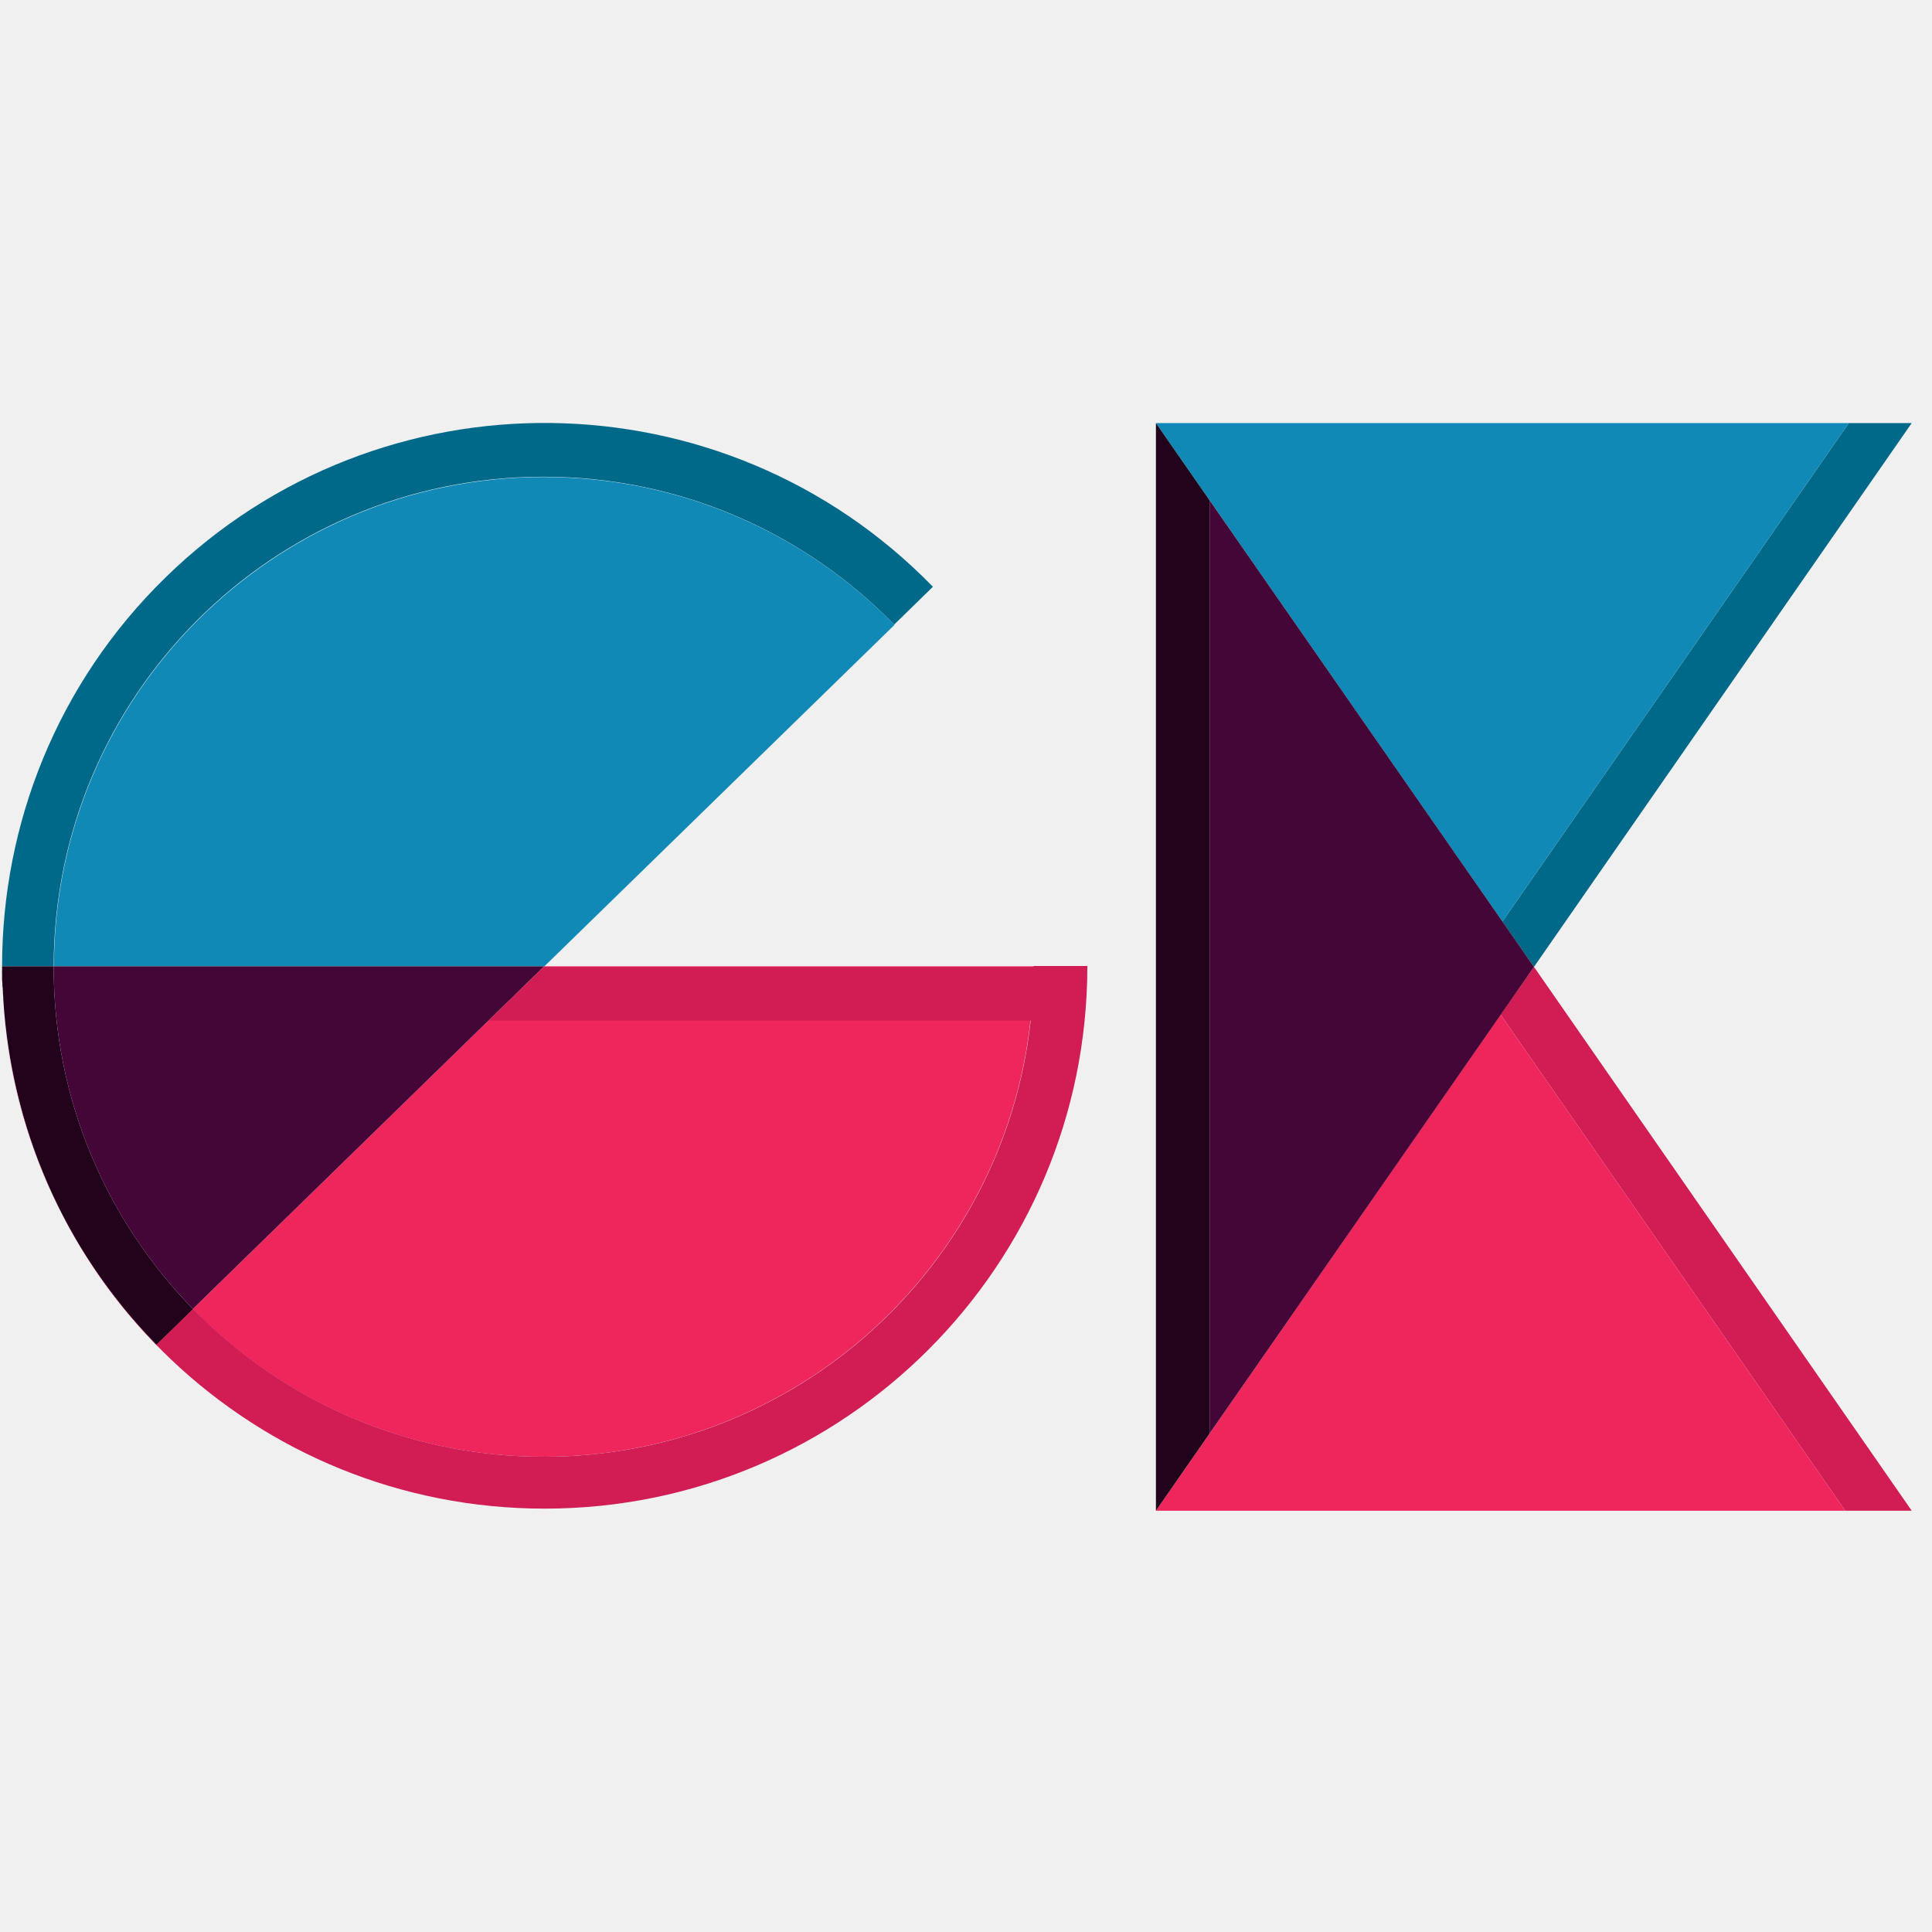
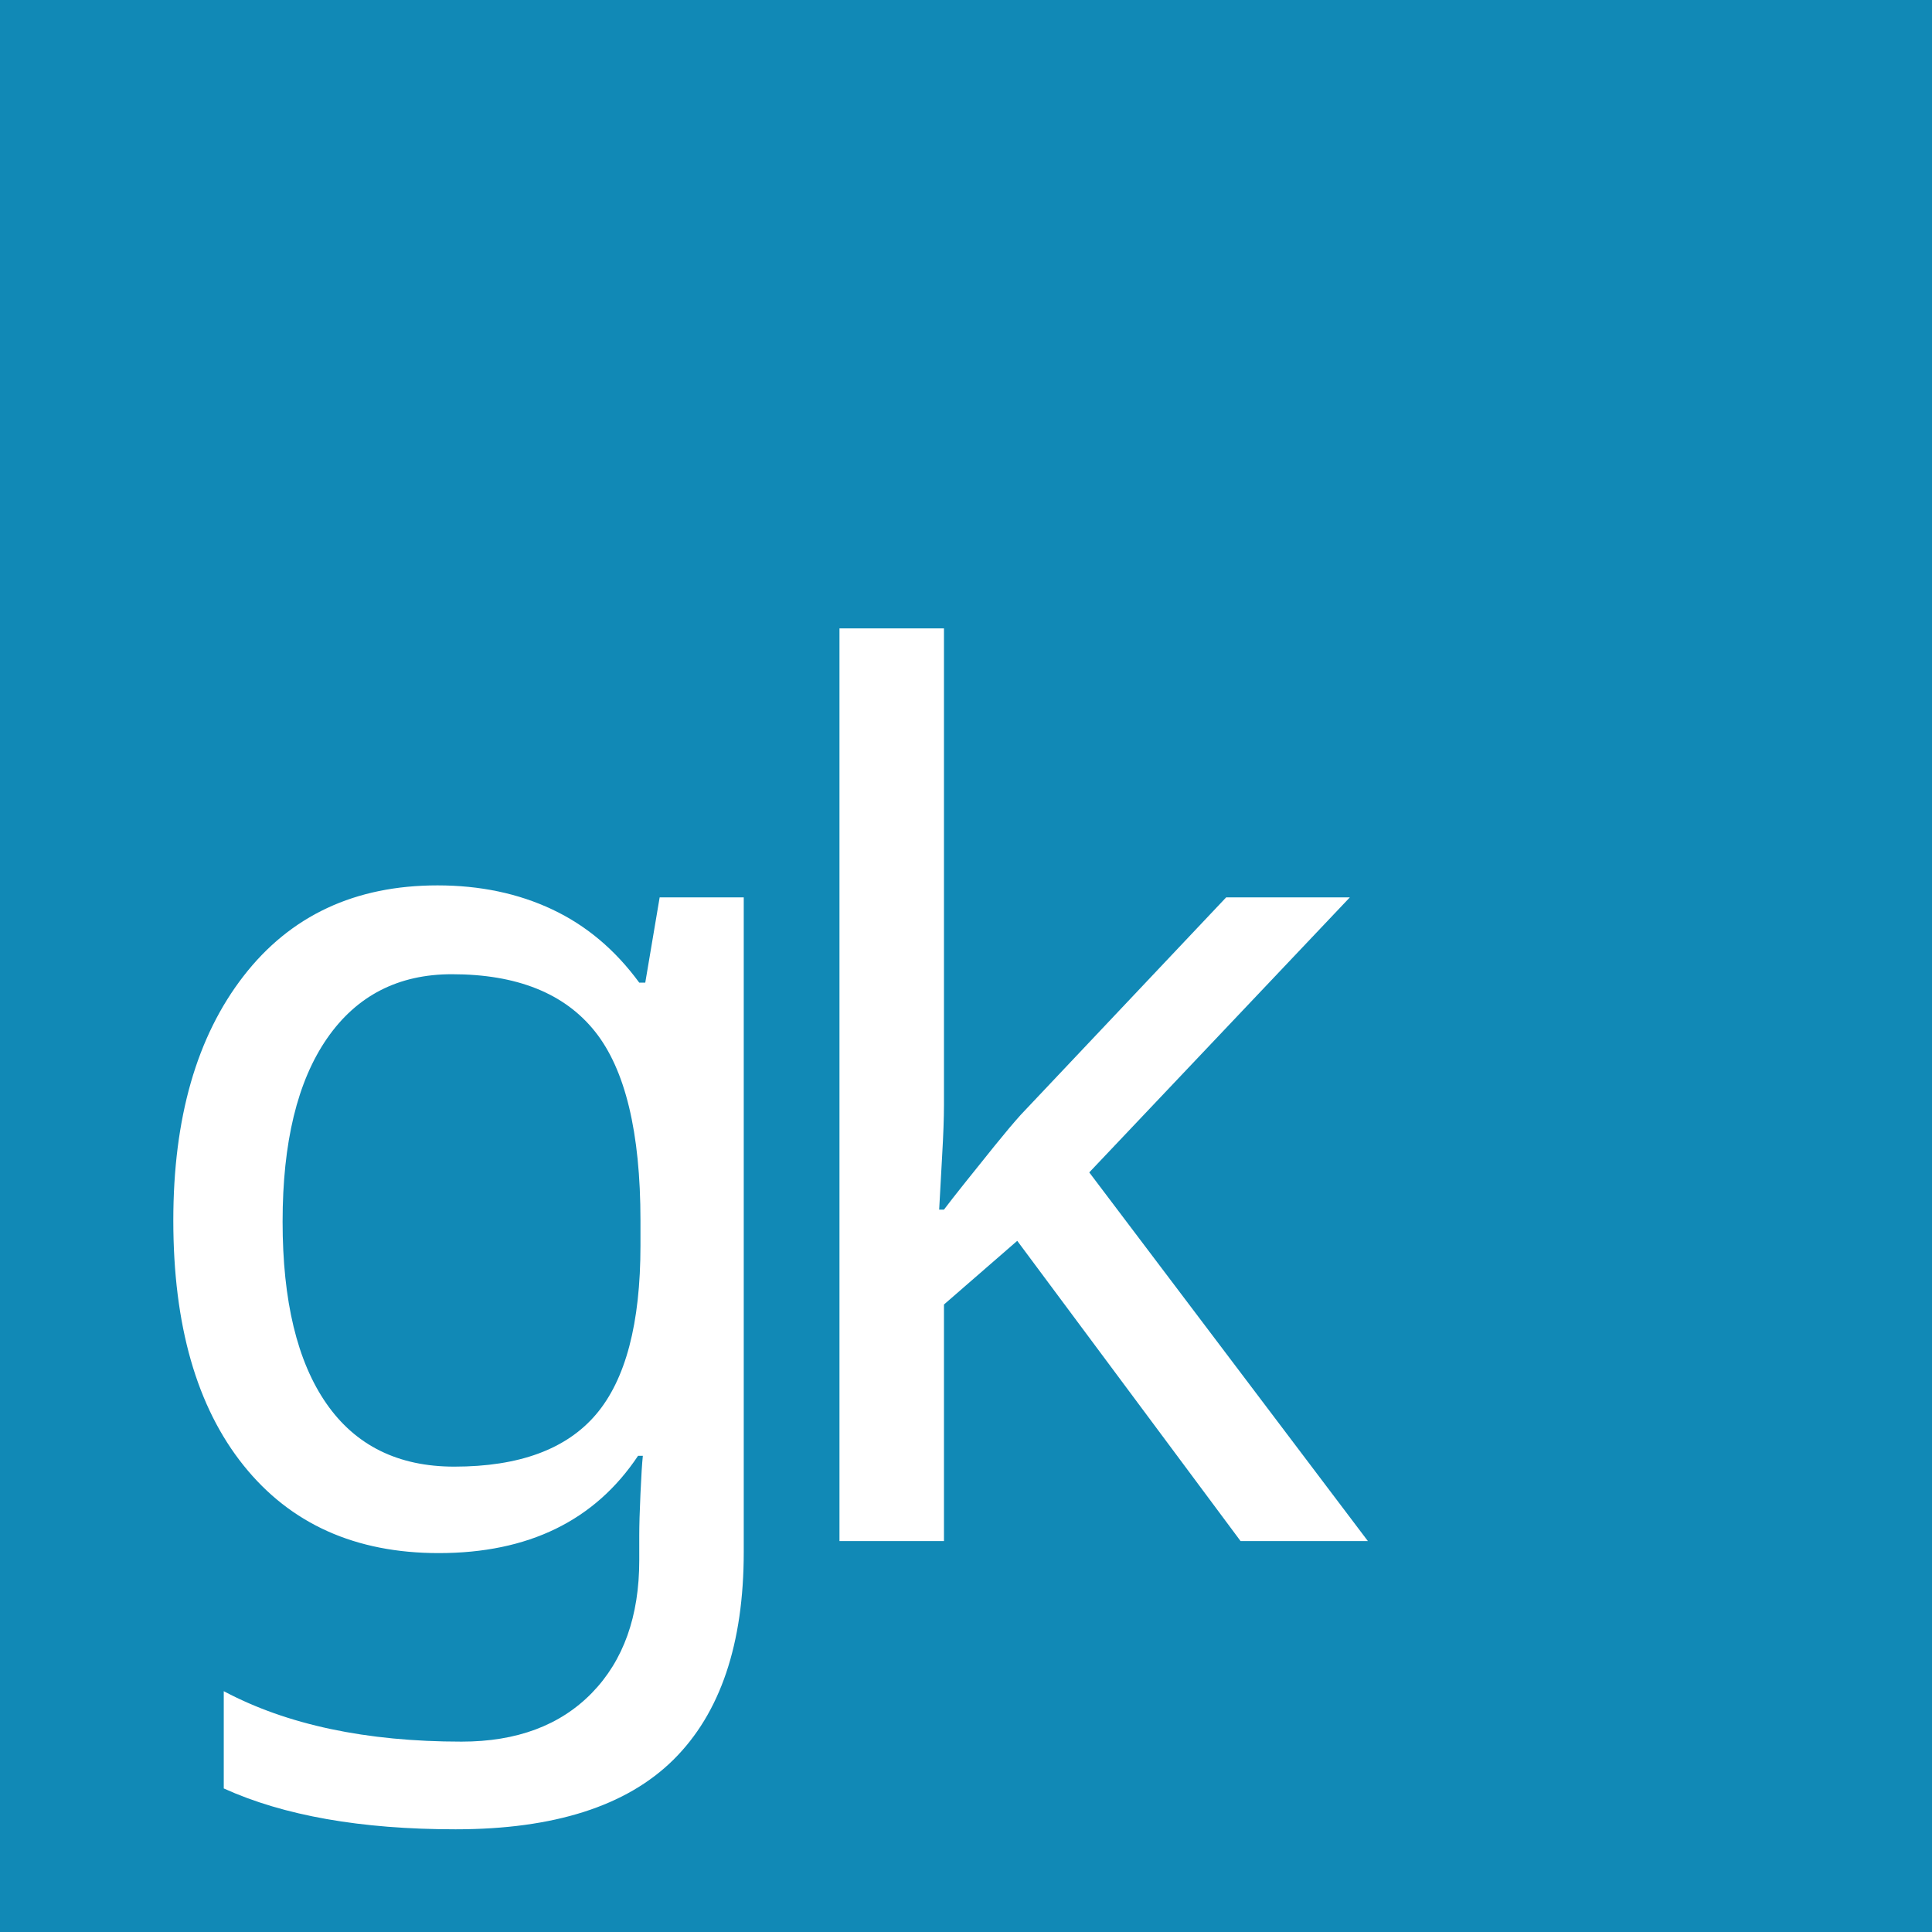
- <svg xmlns="http://www.w3.org/2000/svg" version="1.1" id="Layer_1" x="0px" y="0px" viewBox="0 0 648 648" enable-background="new 0 0 648 648" xml:space="preserve">
-   <path fill="#EE265C" d="M0.7,324.1c0,0.3,0,0.7,0,1C0.7,324.7,0.7,324.4,0.7,324.1L0.7,324.1z" />
-   <path fill="#EE265C" d="M1,334.7c-0.1-1.1-0.2-2.3-0.2-3.4C0.9,332.4,0.9,333.5,1,334.7z" />
-   <path fill="#EE265C" d="M0.8,329.8c0-0.8-0.1-1.7-0.1-2.6C0.8,328.2,0.8,329,0.8,329.8z" />
-   <path fill="#1189B6" d="M1,335c0-0.2,0-0.2,0-0.4C1,334.7,1,334.9,1,335z" />
-   <path fill="#1189B6" d="M0.8,331.3c0-0.5-0.1-1-0.1-1.4C0.8,330.4,0.8,330.8,0.8,331.3z" />
-   <path fill="#1189B6" d="M0.8,327.3c0-0.8,0-1.5,0-2.2C0.7,325.8,0.7,326.5,0.8,327.3z" />
-   <polygon fill="#006989" points="641.2,141.9 620.1,141.9 503.9,309.1 514.5,324.3 " />
-   <polygon fill="#1189B6" points="387.7,141.9 503.9,309.1 620.1,141.9 " />
-   <polygon fill="#D11C54" points="641.2,506.7 514.5,324.3 503.3,340.3 618.9,506.7 " />
-   <polygon fill="#EE265C" points="618.9,506.7 503.3,340.3 387.7,506.7 " />
-   <polygon fill="#21031B" points="387.7,141.9 387.7,506.7 405.7,480.8 405.7,167.8 " />
-   <polygon fill="#440636" points="405.7,167.8 405.7,480.8 514.5,324.3 " />
-   <path fill="#006989" d="M182.3,159.9c46.1,0,87.8,19,117.6,49.6l13-12.7c-70.1-72-185.4-73.4-257.3-3.2  C19,229.3,0.7,276.7,0.7,324.1H18C18.1,233.4,91.6,159.9,182.3,159.9z" />
-   <path fill="#1189B6" d="M300,209.6c-29.8-30.6-71.5-49.6-117.6-49.6c-90.7,0-164.2,73.5-164.3,164.1h164.5L300,209.6z" />
-   <path fill="#EE265C" d="M182.3,488.6c90.7,0,164.3-73.6,164.3-164.3c0-0.1,0-0.1,0-0.2H182.5L64.7,439  C94.5,469.6,136.2,488.6,182.3,488.6z" />
-   <path fill="#21031B" d="M18,324.1H0.7c0,0.3,0,0.7,0,1c0,0.8,0,1.5,0,2.2c0,0.8,0,1.7,0.1,2.6c0,0.5,0,1,0.1,1.4  c0.1,1.1,0.1,2.3,0.2,3.4c0,0.2,0,0.2,0,0.4c2.6,42.1,19.6,83.5,51.4,116l12.3-12C35.8,409.4,18,368.9,18,324.3  C18,324.2,18,324.1,18,324.1z" />
-   <path fill="#440636" d="M18,324.1c0,0.1,0,0.1,0,0.2c0,44.6,17.8,85.1,46.7,114.7l117.8-114.9H18z" />
-   <path fill="#D11C54" d="M346.6,324.1c0,0.1,0,0.1,0,0.2c0,0,0,0,0,0H182.5l-18.6,18h181.8c-9,82.3-78.7,146.3-163.3,146.3  c-46.1,0-87.8-19-117.6-49.6l-12.3,12C20.7,418.5,3.6,377.1,1,335c5.7,95.3,84.8,171,181.7,171c100.5,0,182-81.5,182-182H346.6z" />
+ <svg xmlns="http://www.w3.org/2000/svg" version="1.1" id="Layer_1" x="0px" y="0px" viewBox="18 73 648 648" style="enable-background:new 18 73 648 648;" xml:space="preserve">
+   <style type="text/css">
+ 	.st0{fill:#1189B6;}
+ 	.st1{fill:#FFFFFF;}
+ 	.st2{font-family:'MuseoSansCond-700';}
+ 	.st3{font-size:402.795px;}
+ </style>
+   <rect x="18" y="73" class="st0" width="648" height="648" />
+   <text transform="matrix(1 0 0 1 53.9717 589.8829)" class="st1 st2 st3">g</text>
+   <text transform="matrix(1 0 0 1 265.3282 589.8829)" class="st1 st2 st3">k</text>
</svg>
